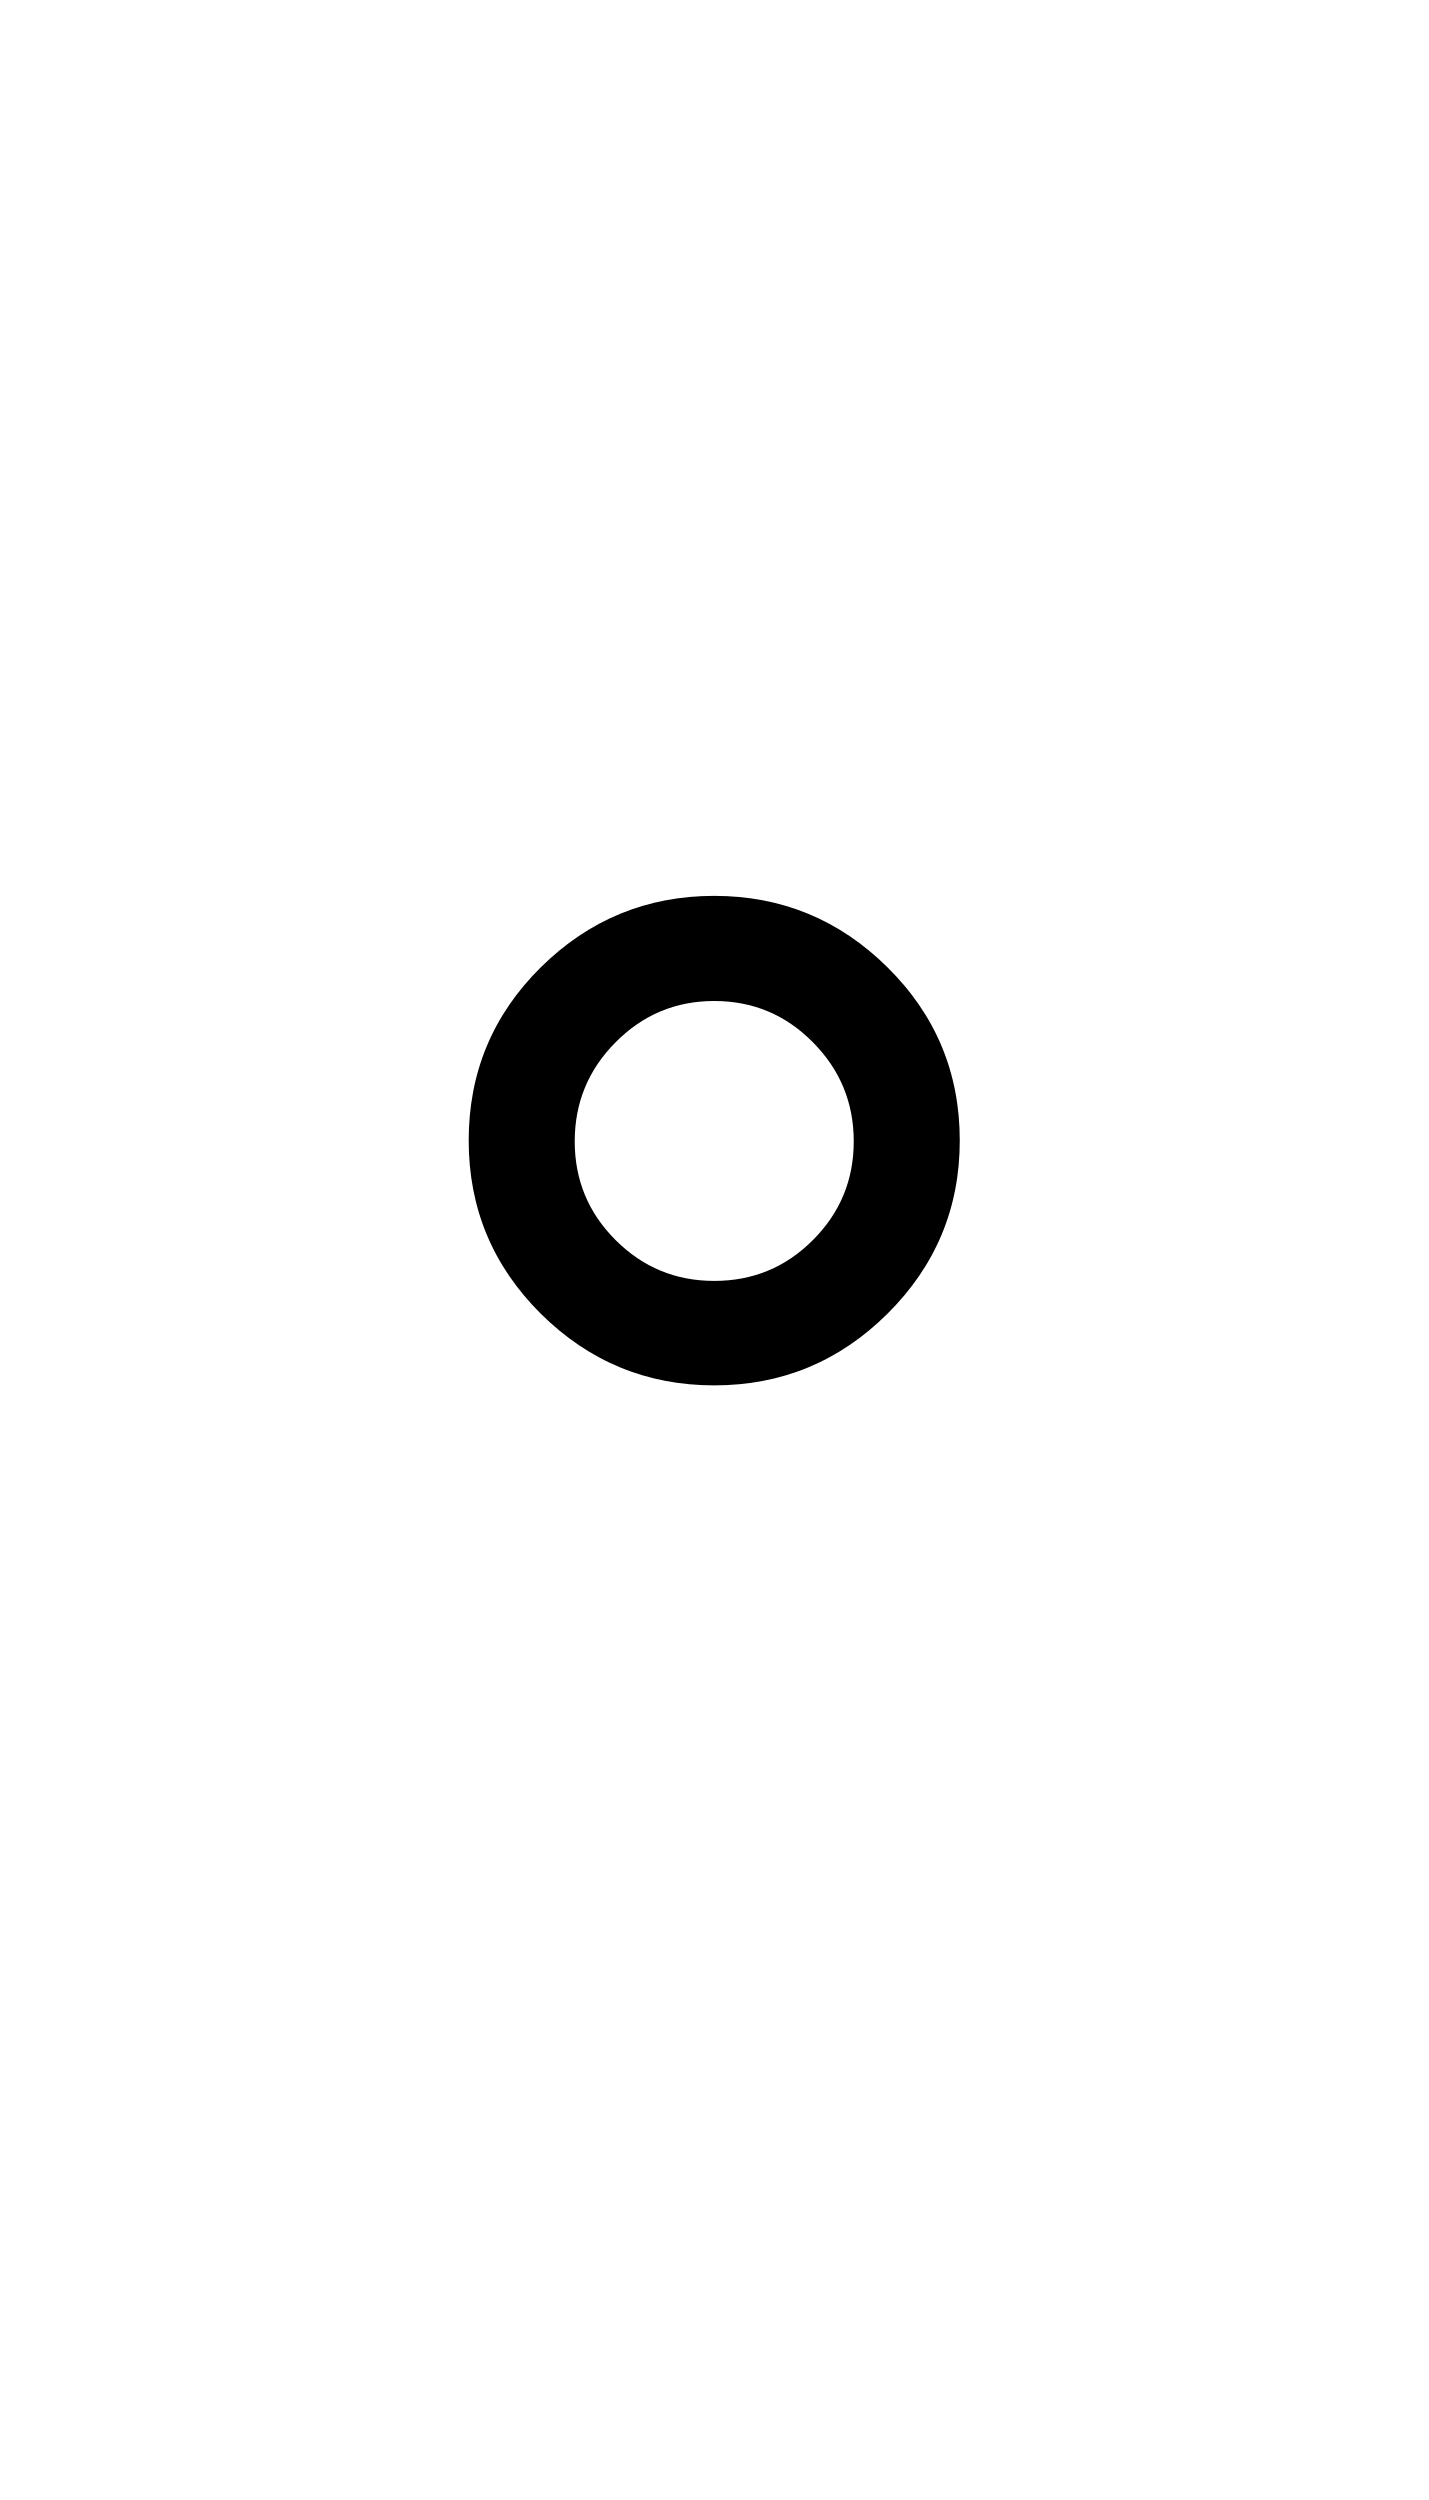
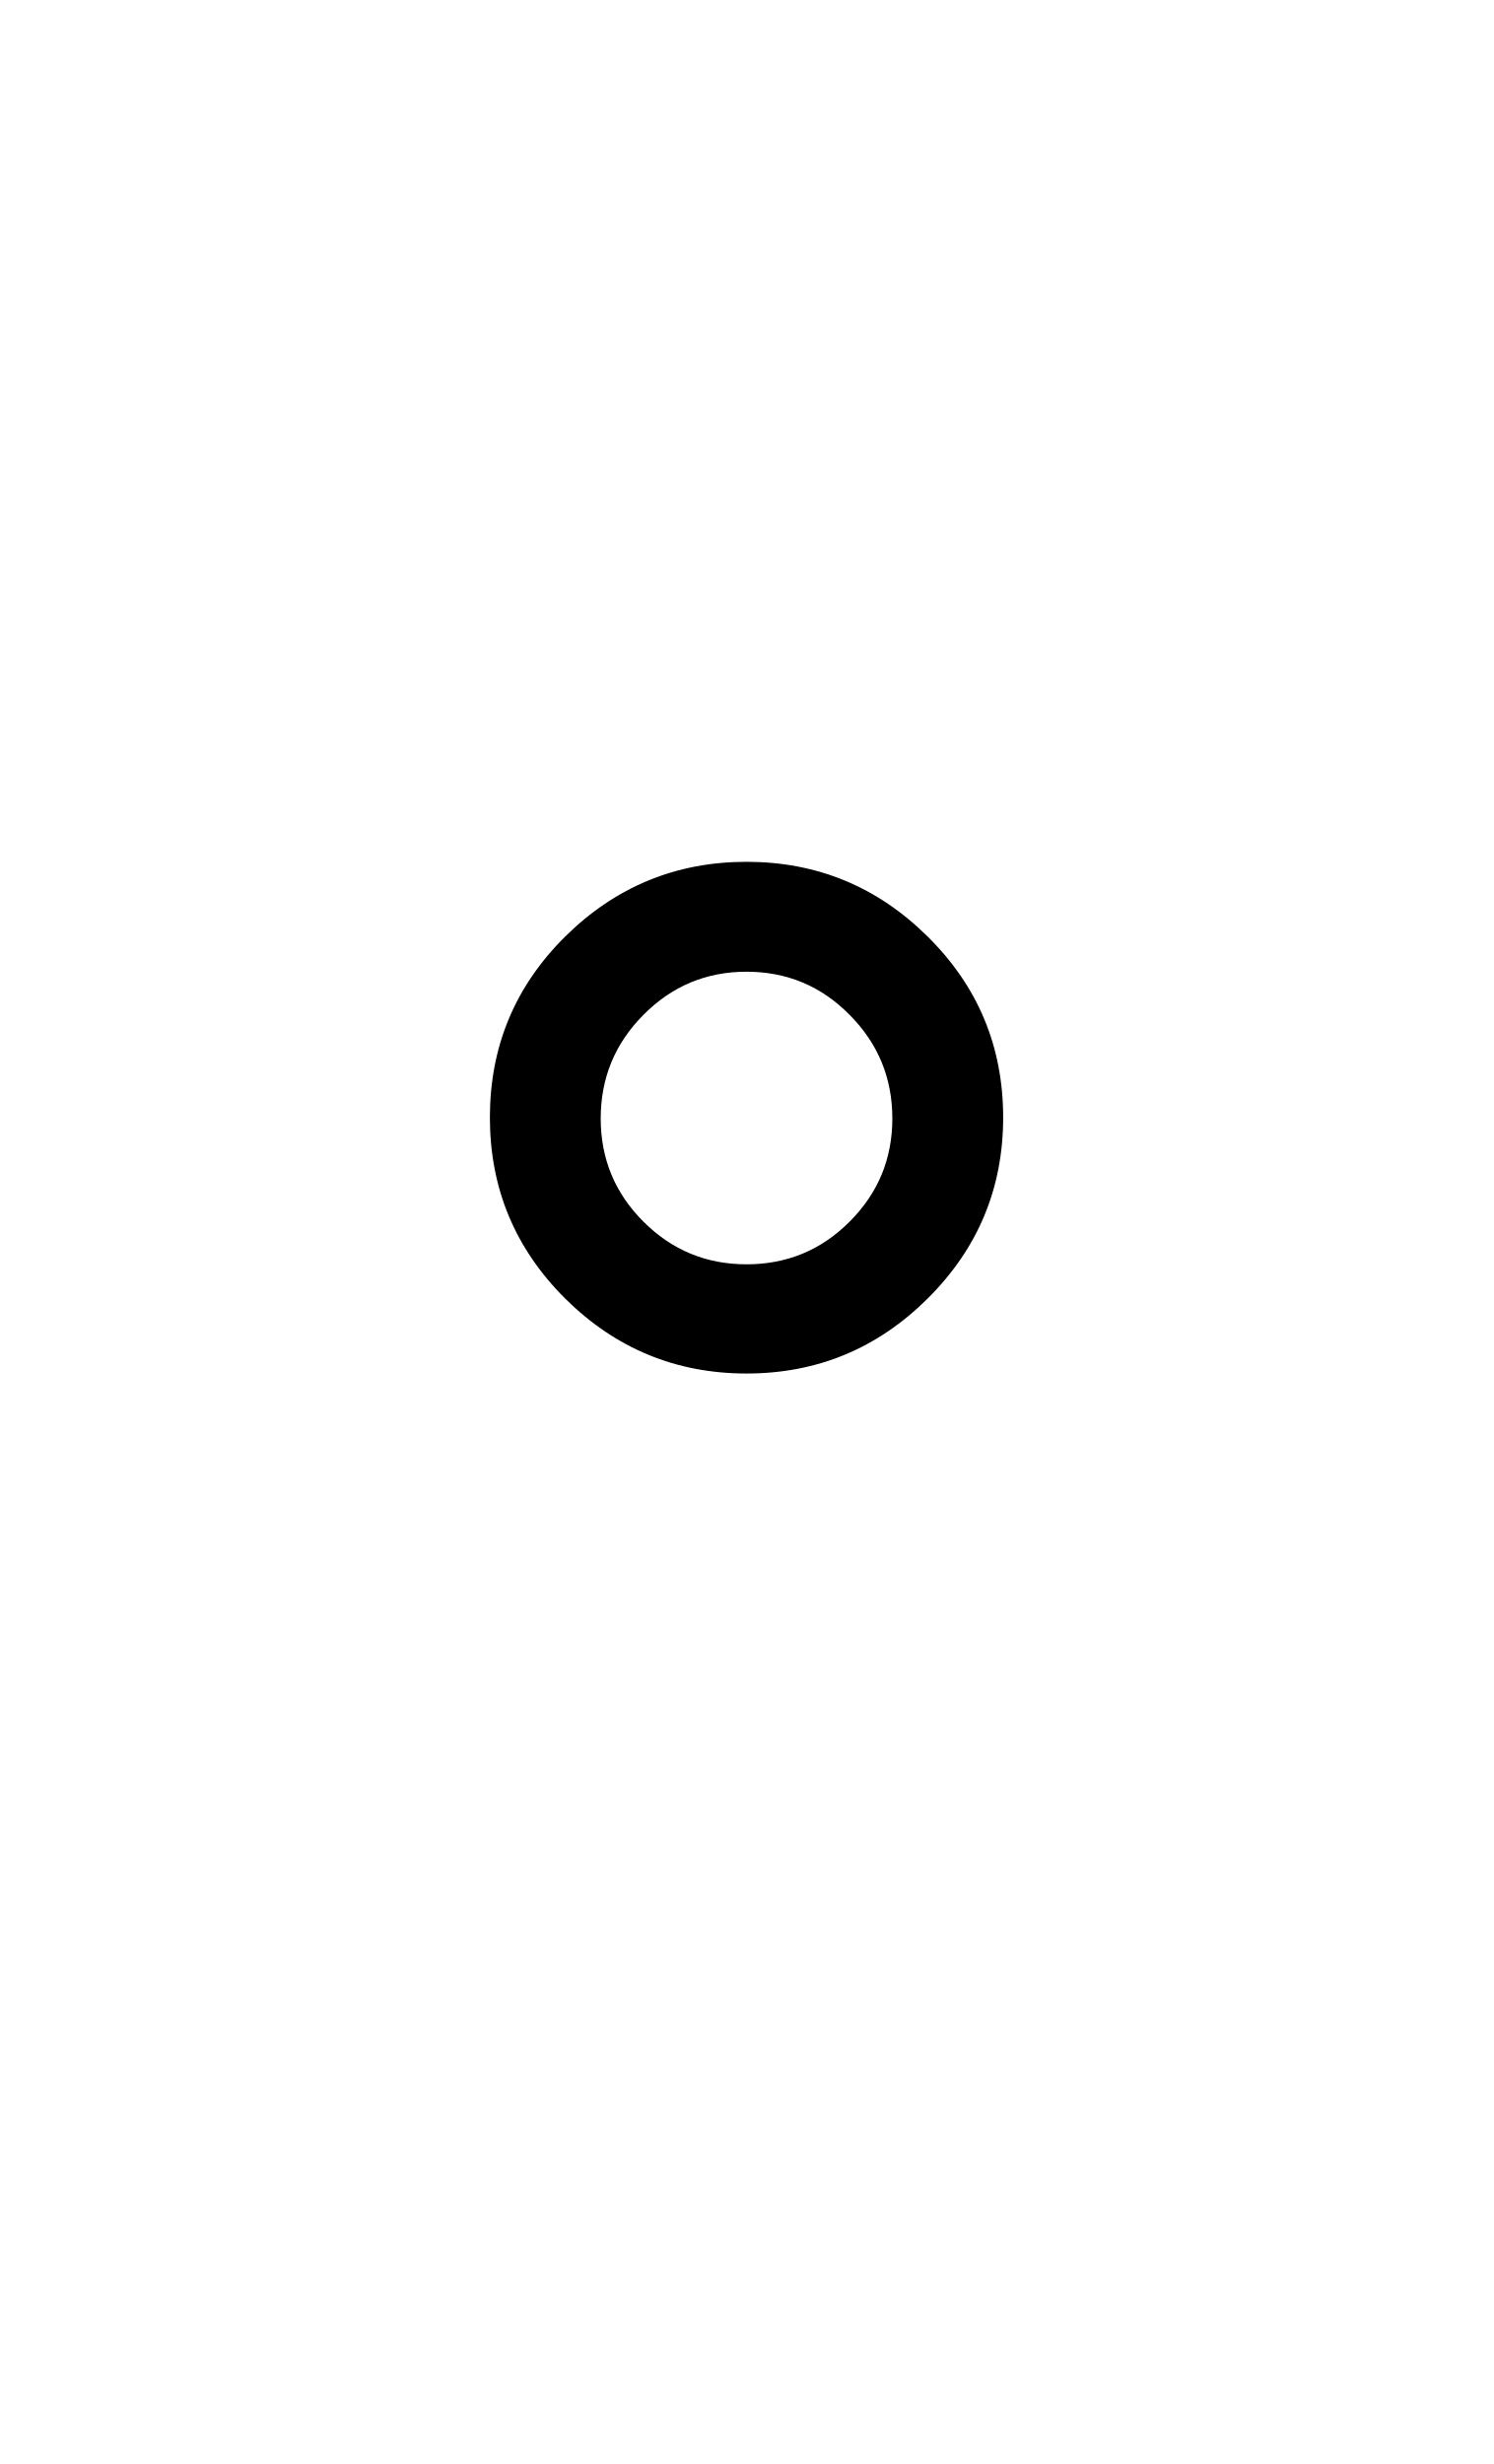
- <svg xmlns="http://www.w3.org/2000/svg" viewBox="-50 -88 100 175">
+ <svg xmlns="http://www.w3.org/2000/svg" viewBox="-50 -83 100 165">
  <style>
    .symbol {
      fill: #000000;
      text-anchor: middle;
      dominant-baseline: middle;
      font-family: Helvetica, Arial, sans-serif;
    }
  </style>
  <text cx="50%" cy="50%" font-size="100" class="symbol">⚬</text>
</svg>
